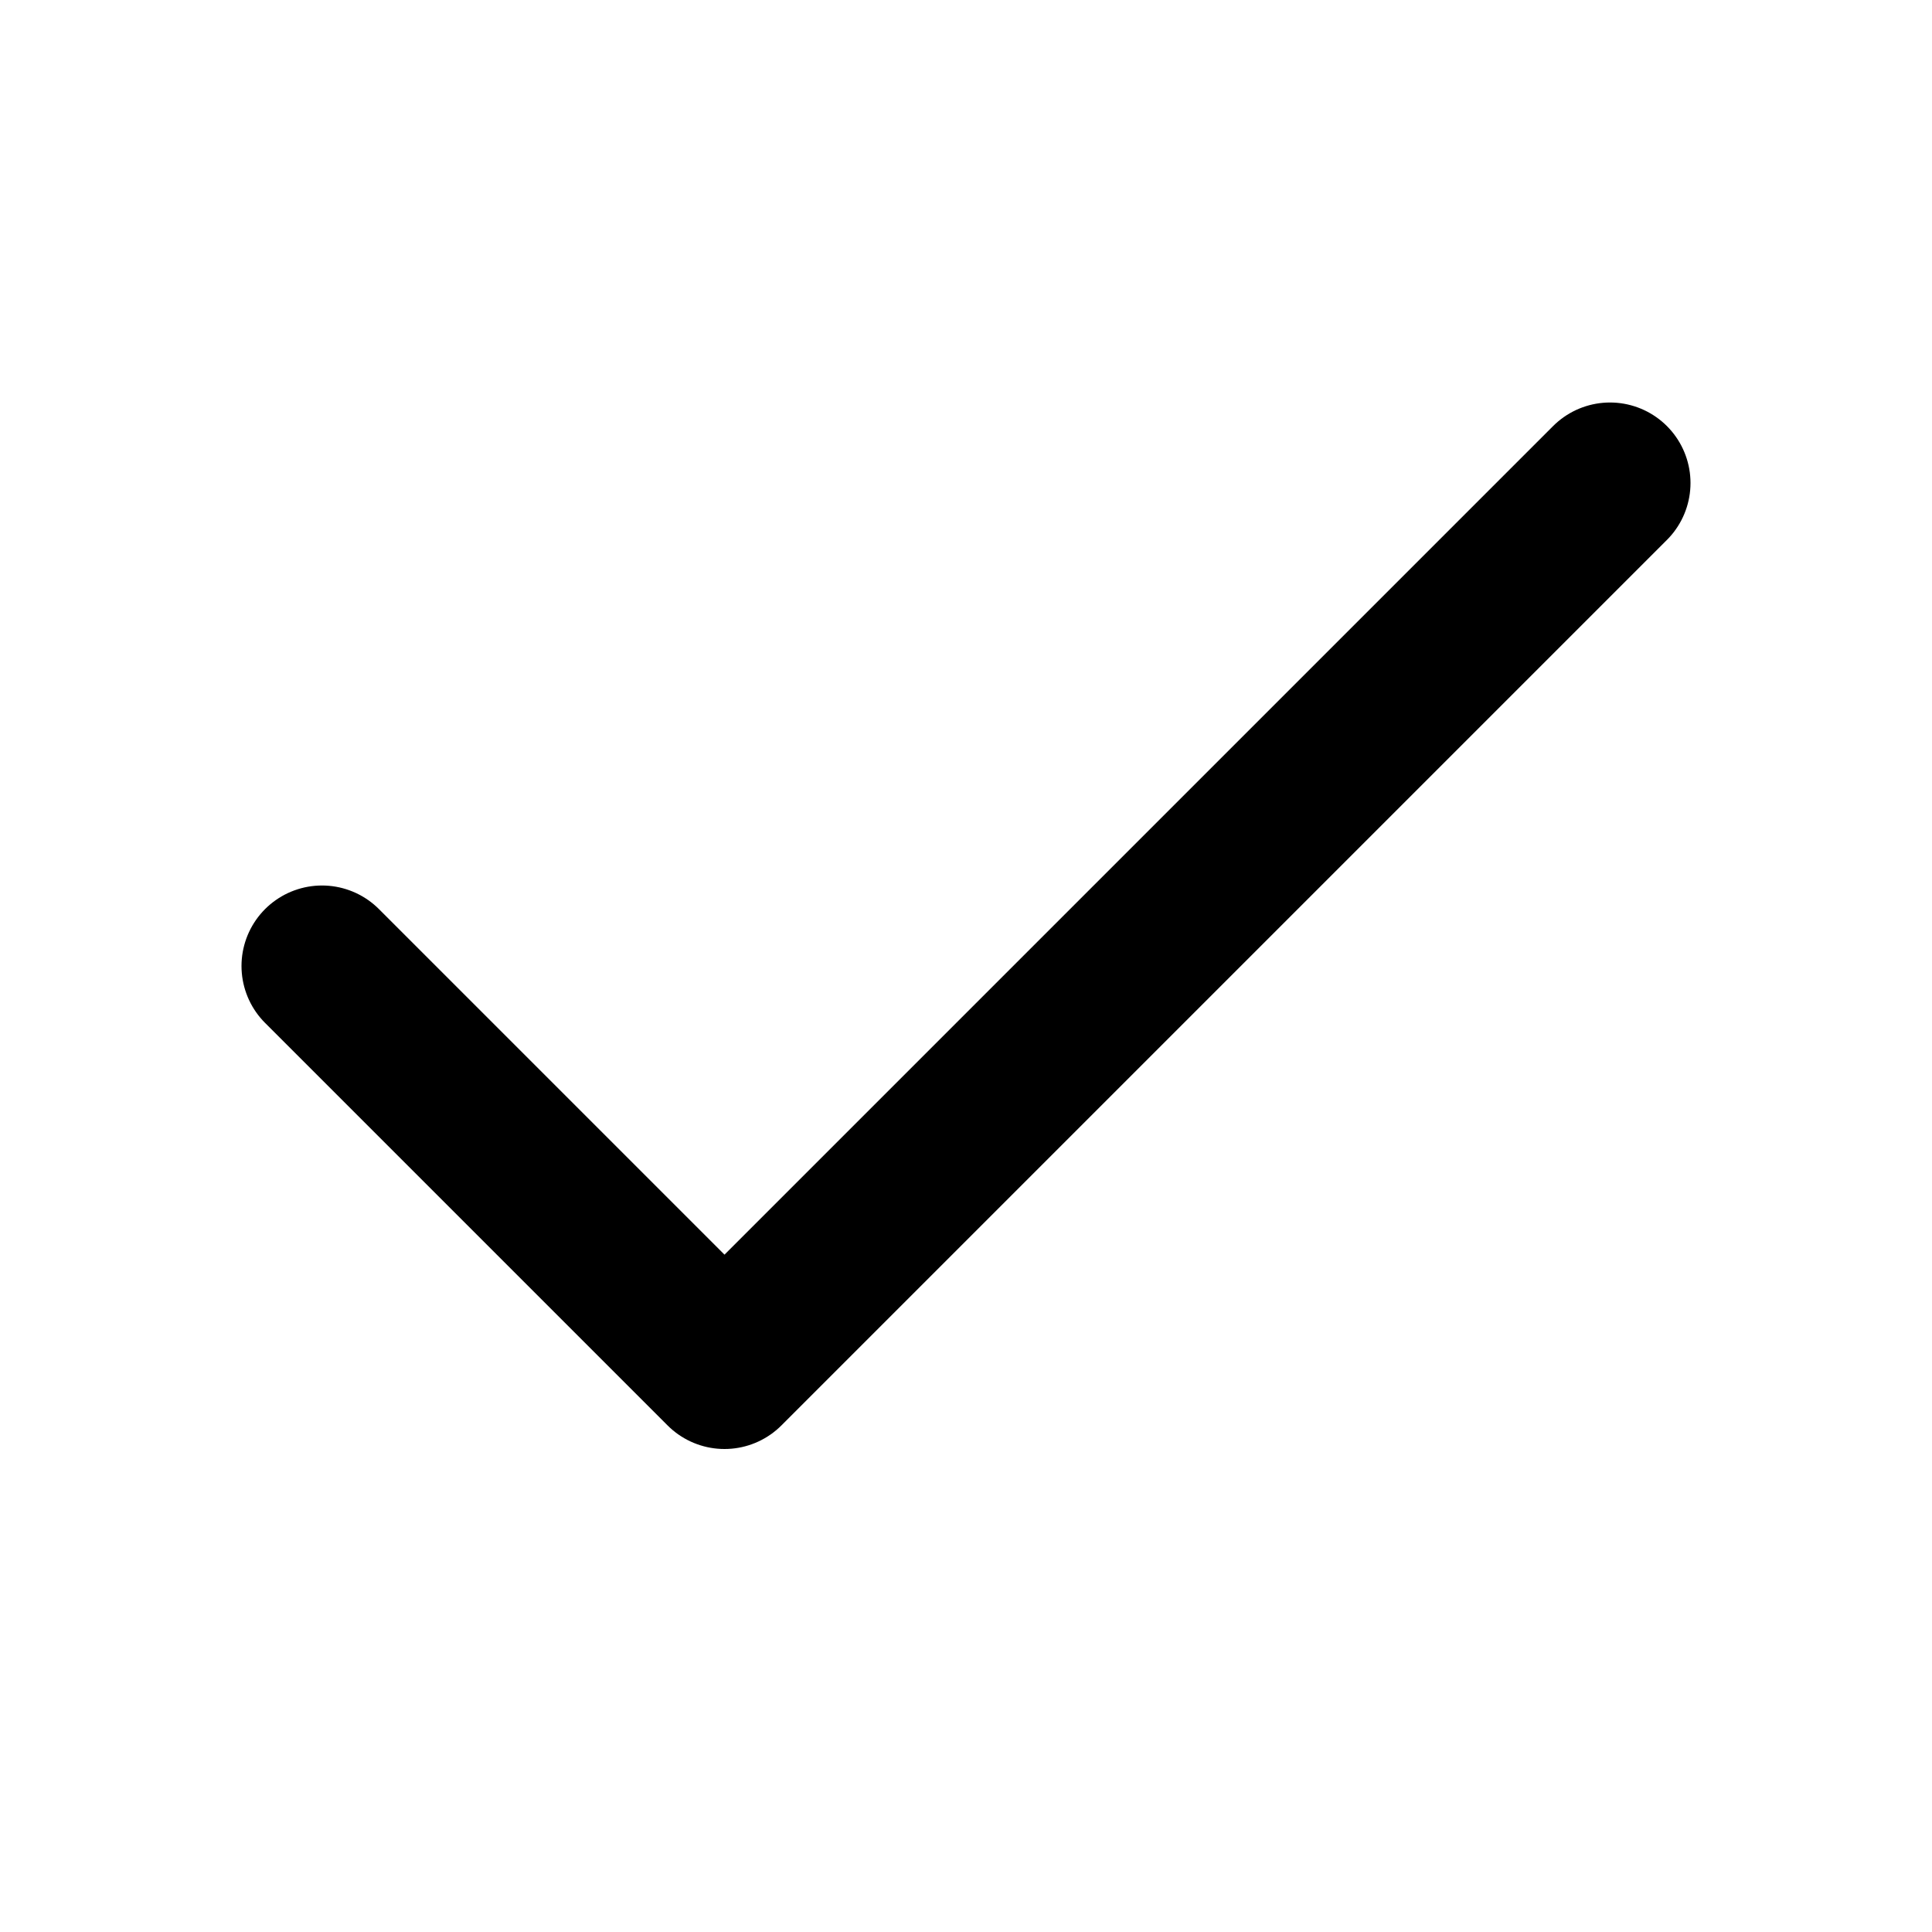
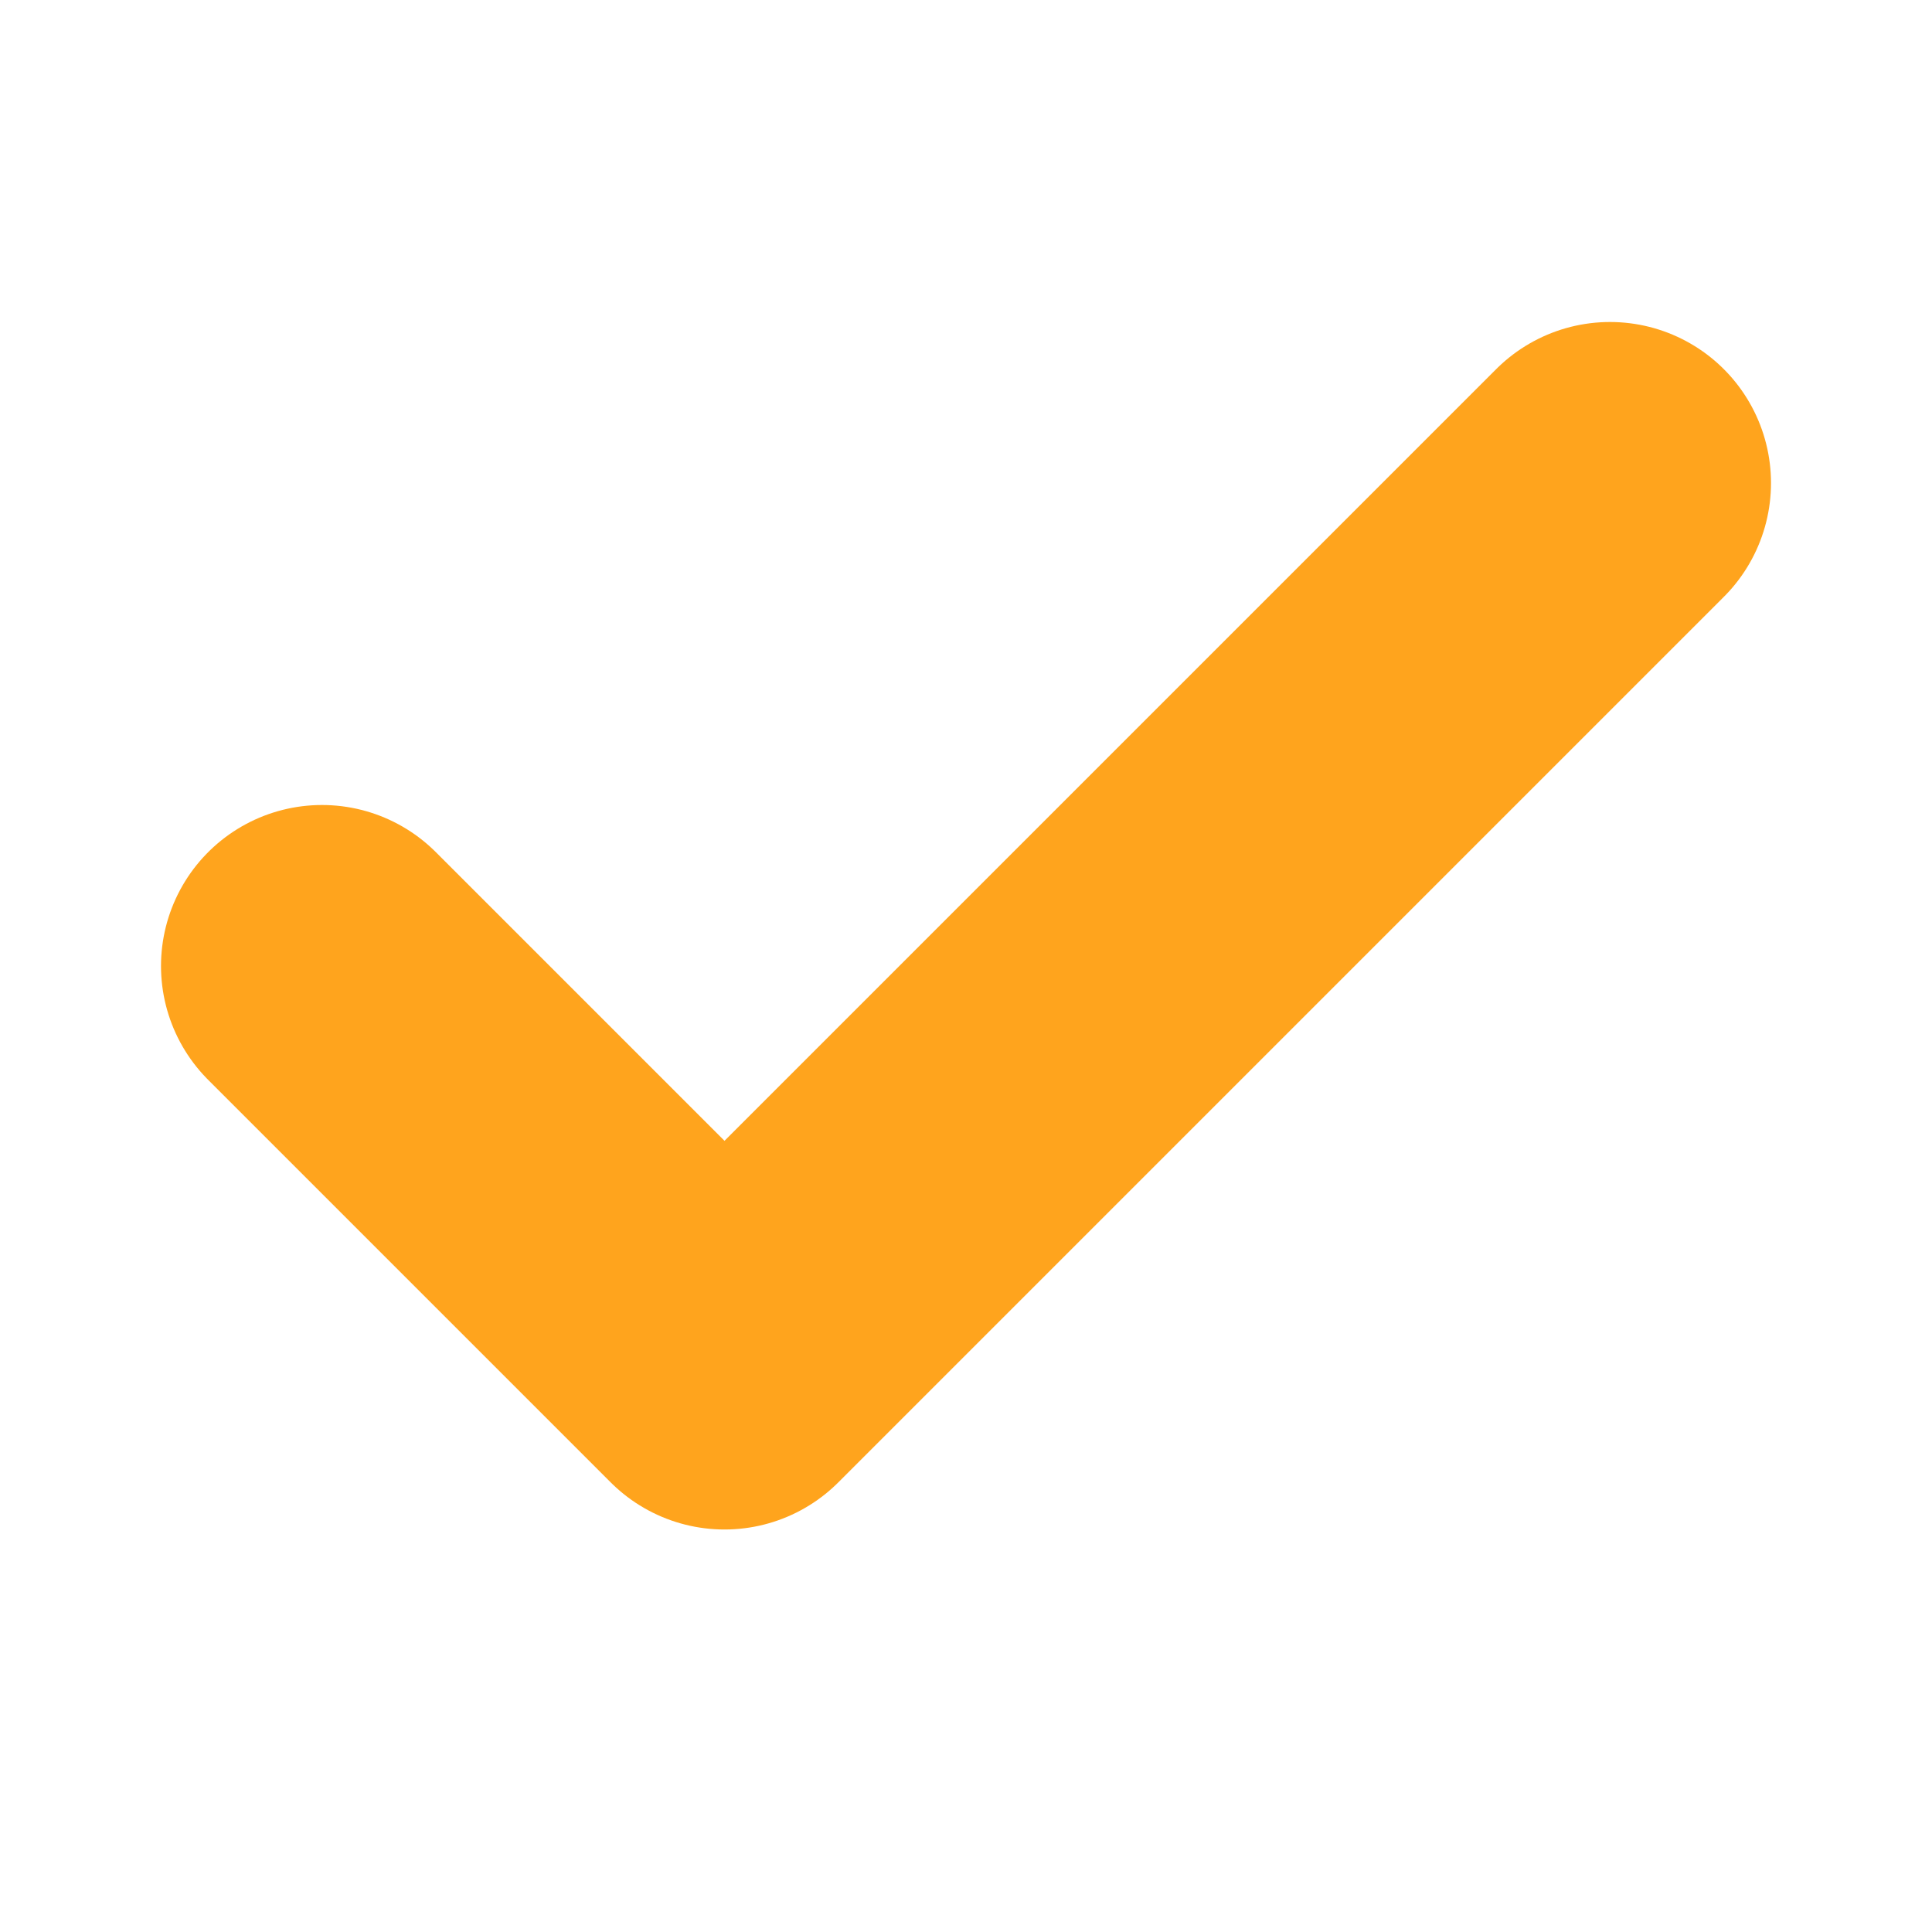
- <svg xmlns="http://www.w3.org/2000/svg" width="16" height="16" viewBox="0 0 24 24" fill="none" stroke="currentColor" stroke-width="2" stroke-linecap="round" stroke-linejoin="round">
+ <svg xmlns="http://www.w3.org/2000/svg" width="16" height="16" viewBox="0 0 24 24" fill="none" stroke="#FFA41D" stroke-width="4" stroke-linecap="round" stroke-linejoin="round">
  <polyline points="20 6 9 17 4 12" />
</svg>
